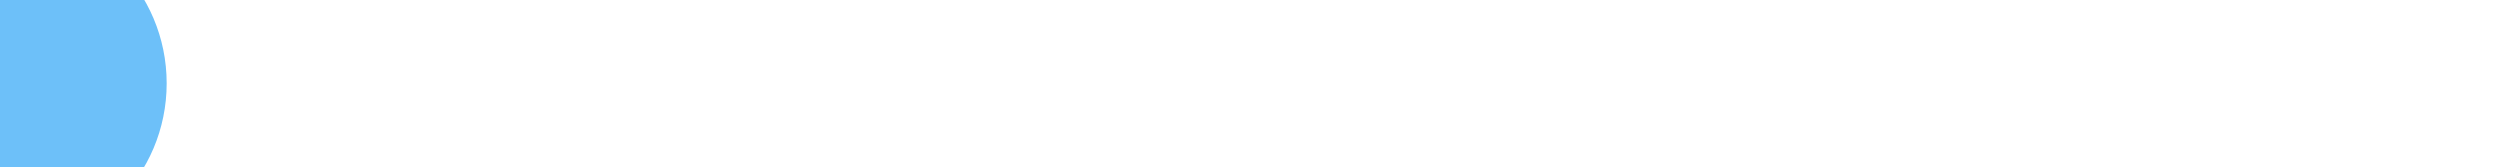
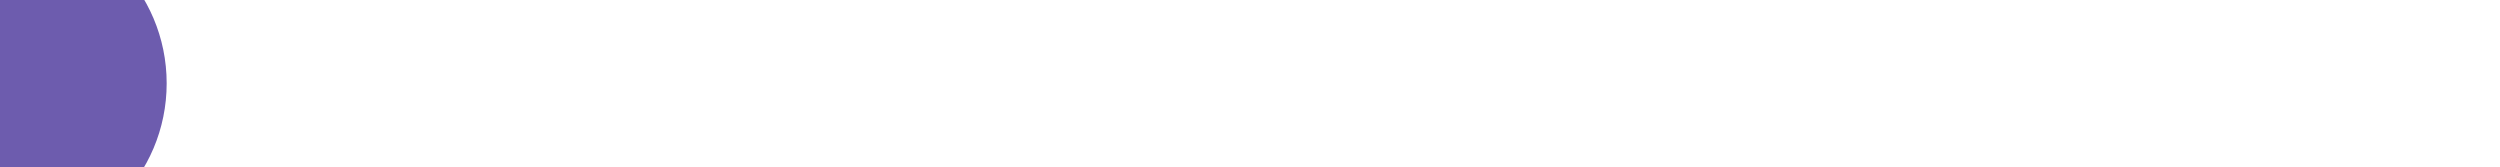
<svg xmlns="http://www.w3.org/2000/svg" version="1.1" id="pagesloading" x="0px" y="0px" width="15px" height="1px" viewBox="0 0 15 1" enable-background="new 0 0 15 1" preserveAspectRatio="none">
-   <circle r="1px" cx="0px" cy="0.5px" fill="#6dc0f9">
+   <circle r="1px" cx="0px" cy="0.5px" fill="#6D5CAE">
    <animate attributeName="r" begin="0.2s" from="11" to="0" dur="1.2s" repeatCount="indefinite" />
    <animateTransform attributeName="transform" type="translate" values="-35 0;2 0;17 0;20 0" dur="1.2s" begin="0" repeatCount="indefinite" />
  </circle>
</svg>
